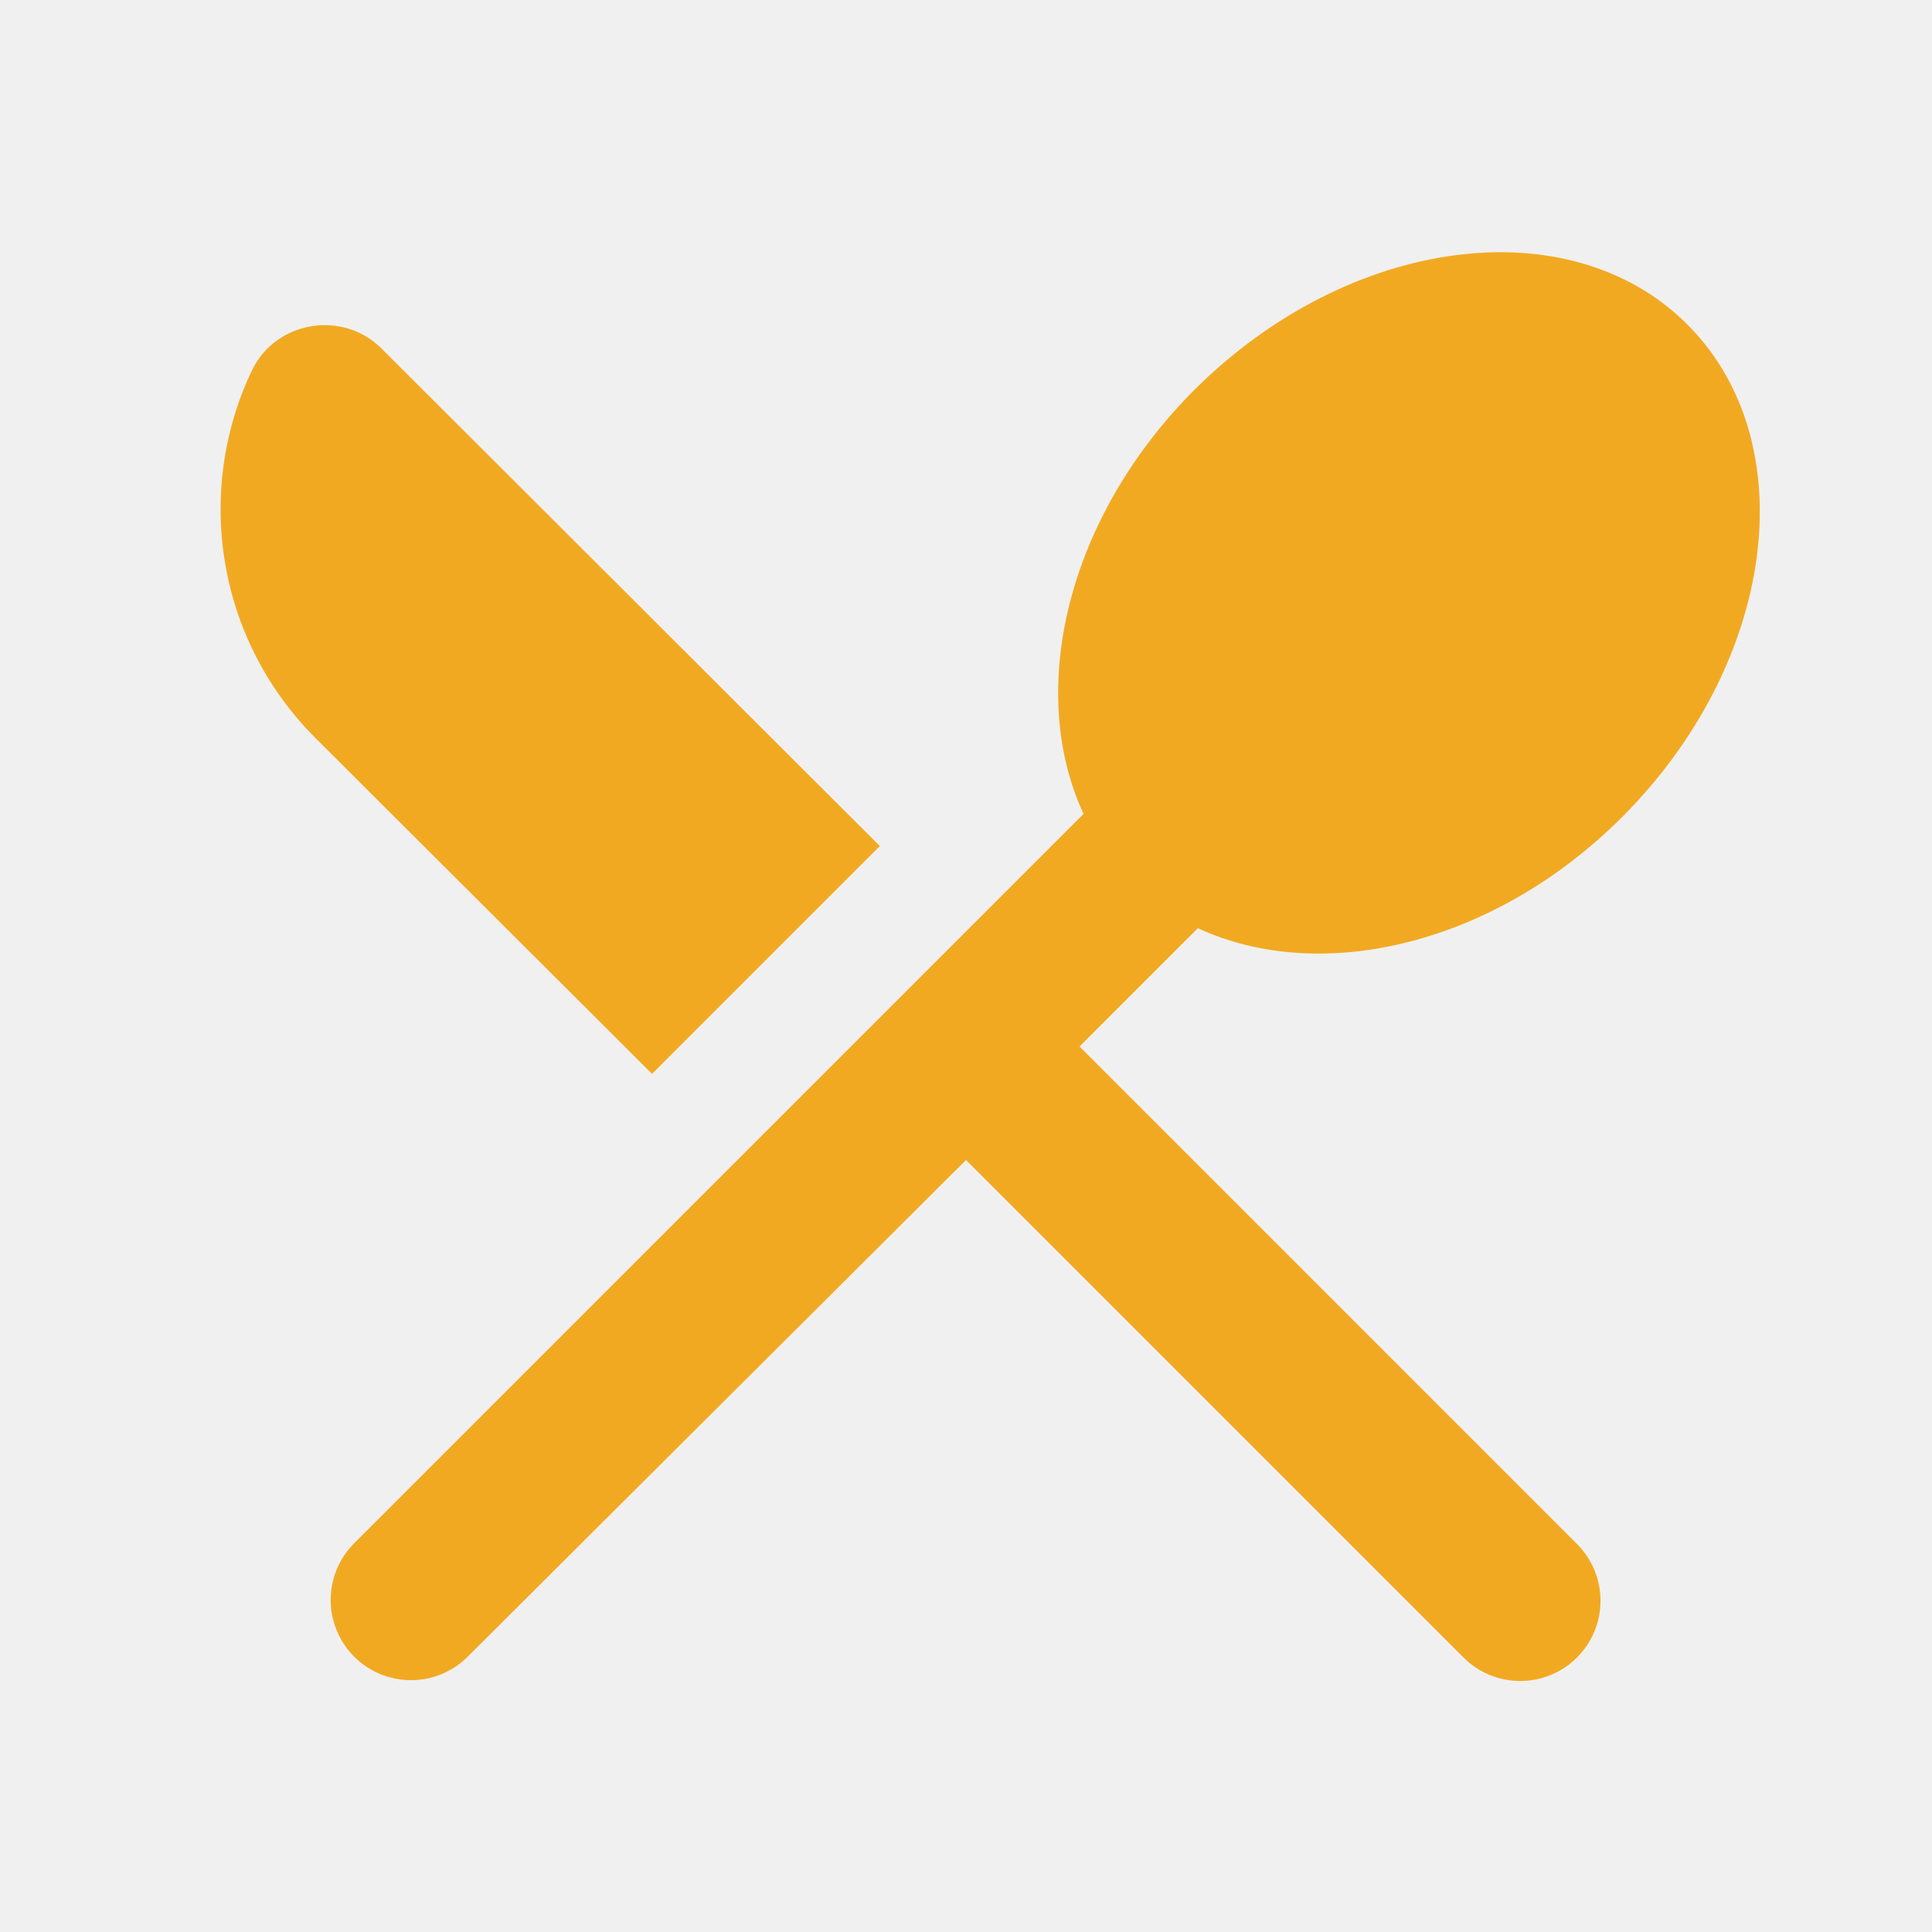
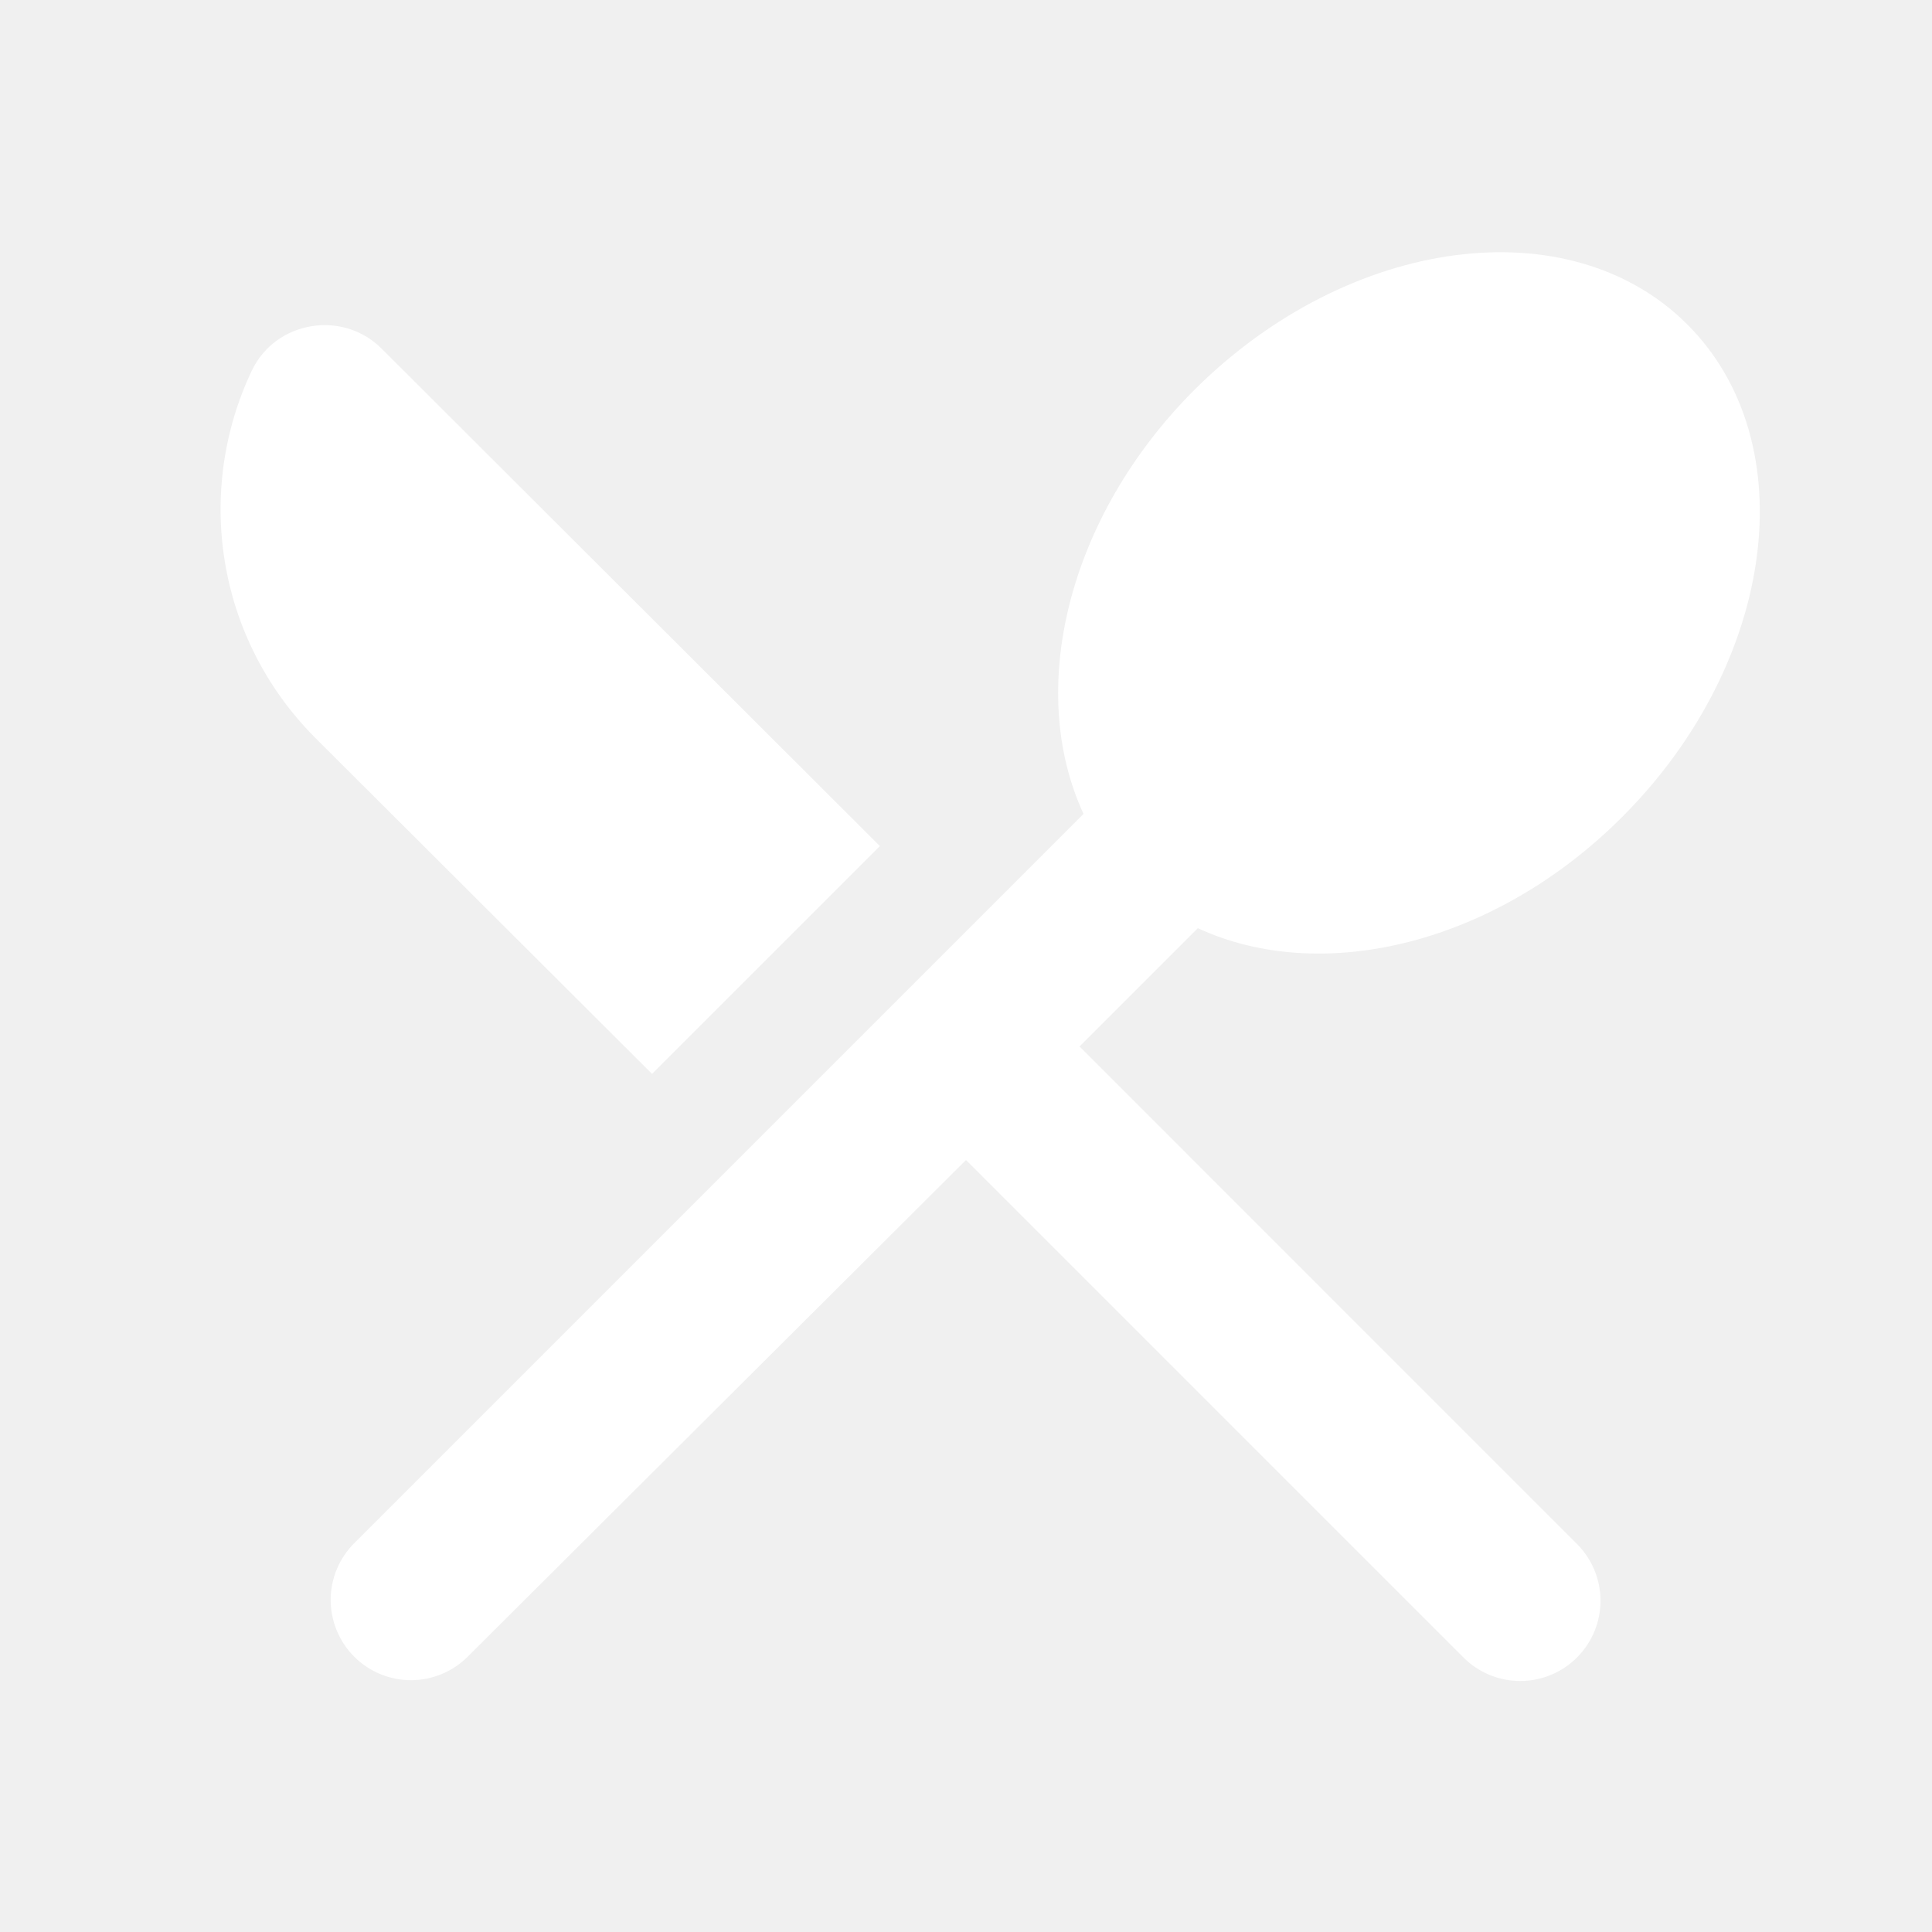
<svg xmlns="http://www.w3.org/2000/svg" width="38" height="38" viewBox="0 0 38 38" fill="none">
-   <path d="M12.825 21.122L17.306 16.641L7.505 6.856C6.745 6.096 5.431 6.302 4.956 7.283C3.832 9.643 4.243 12.54 6.191 14.503L12.825 21.122ZM23.56 18.256C25.983 19.38 29.387 18.588 31.904 16.071C34.928 13.047 35.514 8.708 33.187 6.381C30.875 4.069 26.537 4.639 23.497 7.663C20.979 10.181 20.188 13.585 21.312 16.008L6.967 30.353C6.671 30.649 6.504 31.05 6.504 31.469C6.504 31.887 6.671 32.289 6.967 32.585C7.263 32.881 7.664 33.047 8.083 33.047C8.502 33.047 8.903 32.881 9.199 32.585L19 22.816L28.785 32.601C28.932 32.748 29.106 32.864 29.297 32.943C29.489 33.022 29.694 33.063 29.901 33.063C30.109 33.063 30.314 33.022 30.505 32.943C30.697 32.864 30.871 32.748 31.017 32.601C31.164 32.454 31.28 32.28 31.36 32.089C31.439 31.897 31.48 31.692 31.48 31.485C31.48 31.277 31.439 31.072 31.36 30.881C31.28 30.689 31.164 30.515 31.017 30.368L21.233 20.583L23.56 18.256Z" fill="#F2A922" />
+   <path d="M12.825 21.122L17.306 16.641L7.505 6.856C6.745 6.096 5.431 6.302 4.956 7.283C3.832 9.643 4.243 12.54 6.191 14.503L12.825 21.122ZM23.56 18.256C25.983 19.38 29.387 18.588 31.904 16.071C34.928 13.047 35.514 8.708 33.187 6.381C30.875 4.069 26.537 4.639 23.497 7.663C20.979 10.181 20.188 13.585 21.312 16.008L6.967 30.353C6.671 30.649 6.504 31.05 6.504 31.469C6.504 31.887 6.671 32.289 6.967 32.585C7.263 32.881 7.664 33.047 8.083 33.047C8.502 33.047 8.903 32.881 9.199 32.585L19 22.816L28.785 32.601C28.932 32.748 29.106 32.864 29.297 32.943C29.489 33.022 29.694 33.063 29.901 33.063C30.109 33.063 30.314 33.022 30.505 32.943C30.697 32.864 30.871 32.748 31.017 32.601C31.164 32.454 31.28 32.28 31.36 32.089C31.439 31.897 31.48 31.692 31.48 31.485C31.48 31.277 31.439 31.072 31.36 30.881C31.28 30.689 31.164 30.515 31.017 30.368L21.233 20.583L23.56 18.256Z" fill="#FFF" />
</svg>
